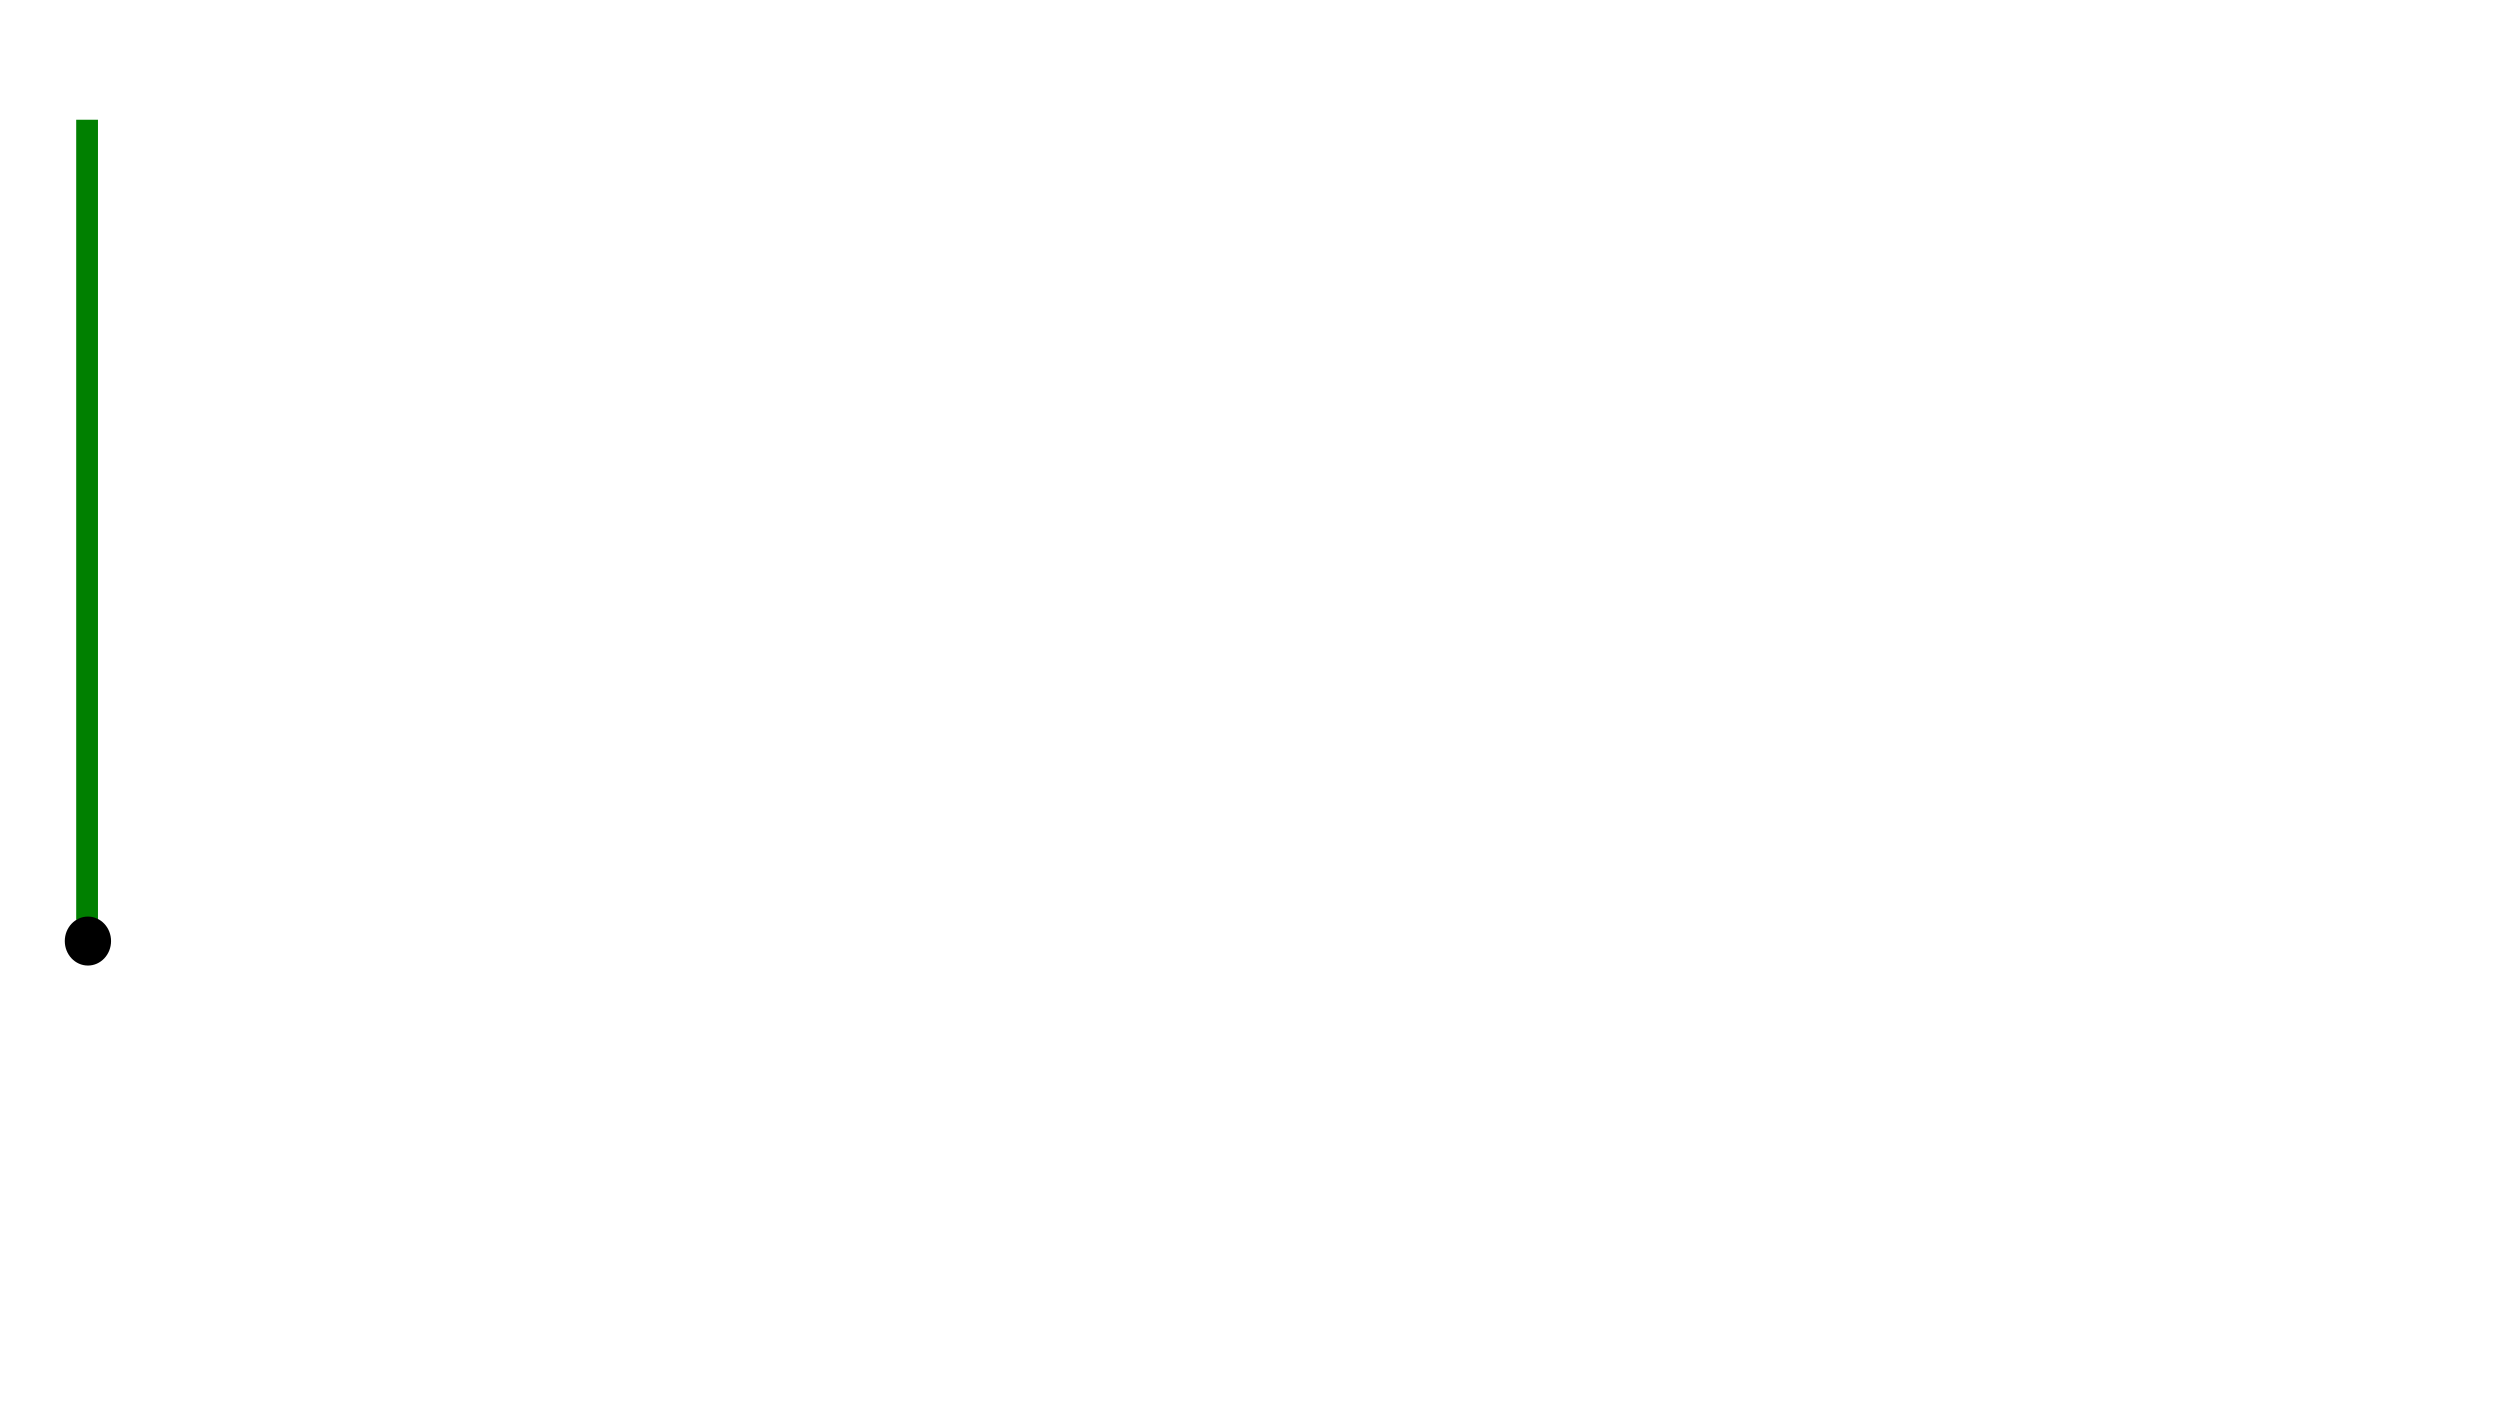
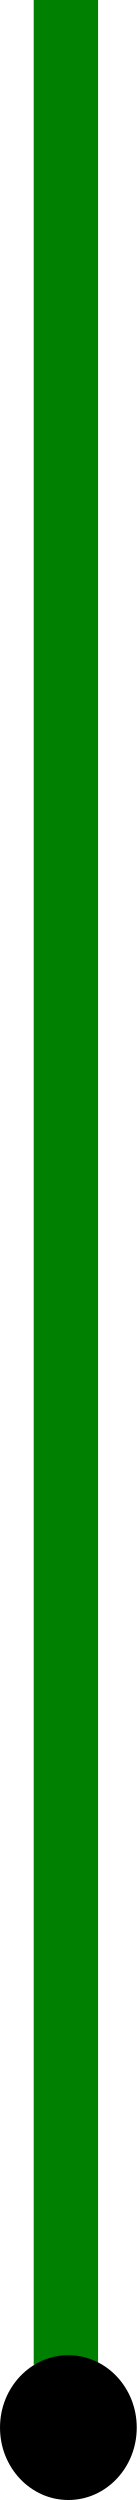
- <svg xmlns="http://www.w3.org/2000/svg" width="100%" height="100%" viewBox="0 0 1060 600" preserveAspectRatio="xMinYMin meet" version="1.1" id="svg7">
+ <svg xmlns="http://www.w3.org/2000/svg" width="19.615" height="358.625" viewBox="0 0 19.615 358.625" preserveAspectRatio="xMinYMin meet" version="1.1" id="svg7">
  <defs id="defs11" />
-   <rect id="svgEditorBackground" x="0" y="0" width="1060" height="600" style="fill: none; stroke: none;" />
-   <rect style="fill:#008000;fill-rule:evenodd" id="rect322" width="9.231" height="339.231" x="32.308" y="50.769" />
-   <ellipse style="fill:#000000;stroke-width:0.357" id="path368" cx="37.279" cy="399.01" rx="9.808" ry="10.385" />
+   <rect id="svgEditorBackground" x="-27.471" y="-50.769" width="1060" height="600" style="fill:none;stroke:none" />
+   <rect style="fill:#008000;fill-rule:evenodd" id="rect322" width="9.231" height="339.231" x="4.836" y="0" />
+   <ellipse style="fill:#000000;stroke-width:0.357" id="path368" cx="9.808" cy="348.241" rx="9.808" ry="10.385" />
</svg>
